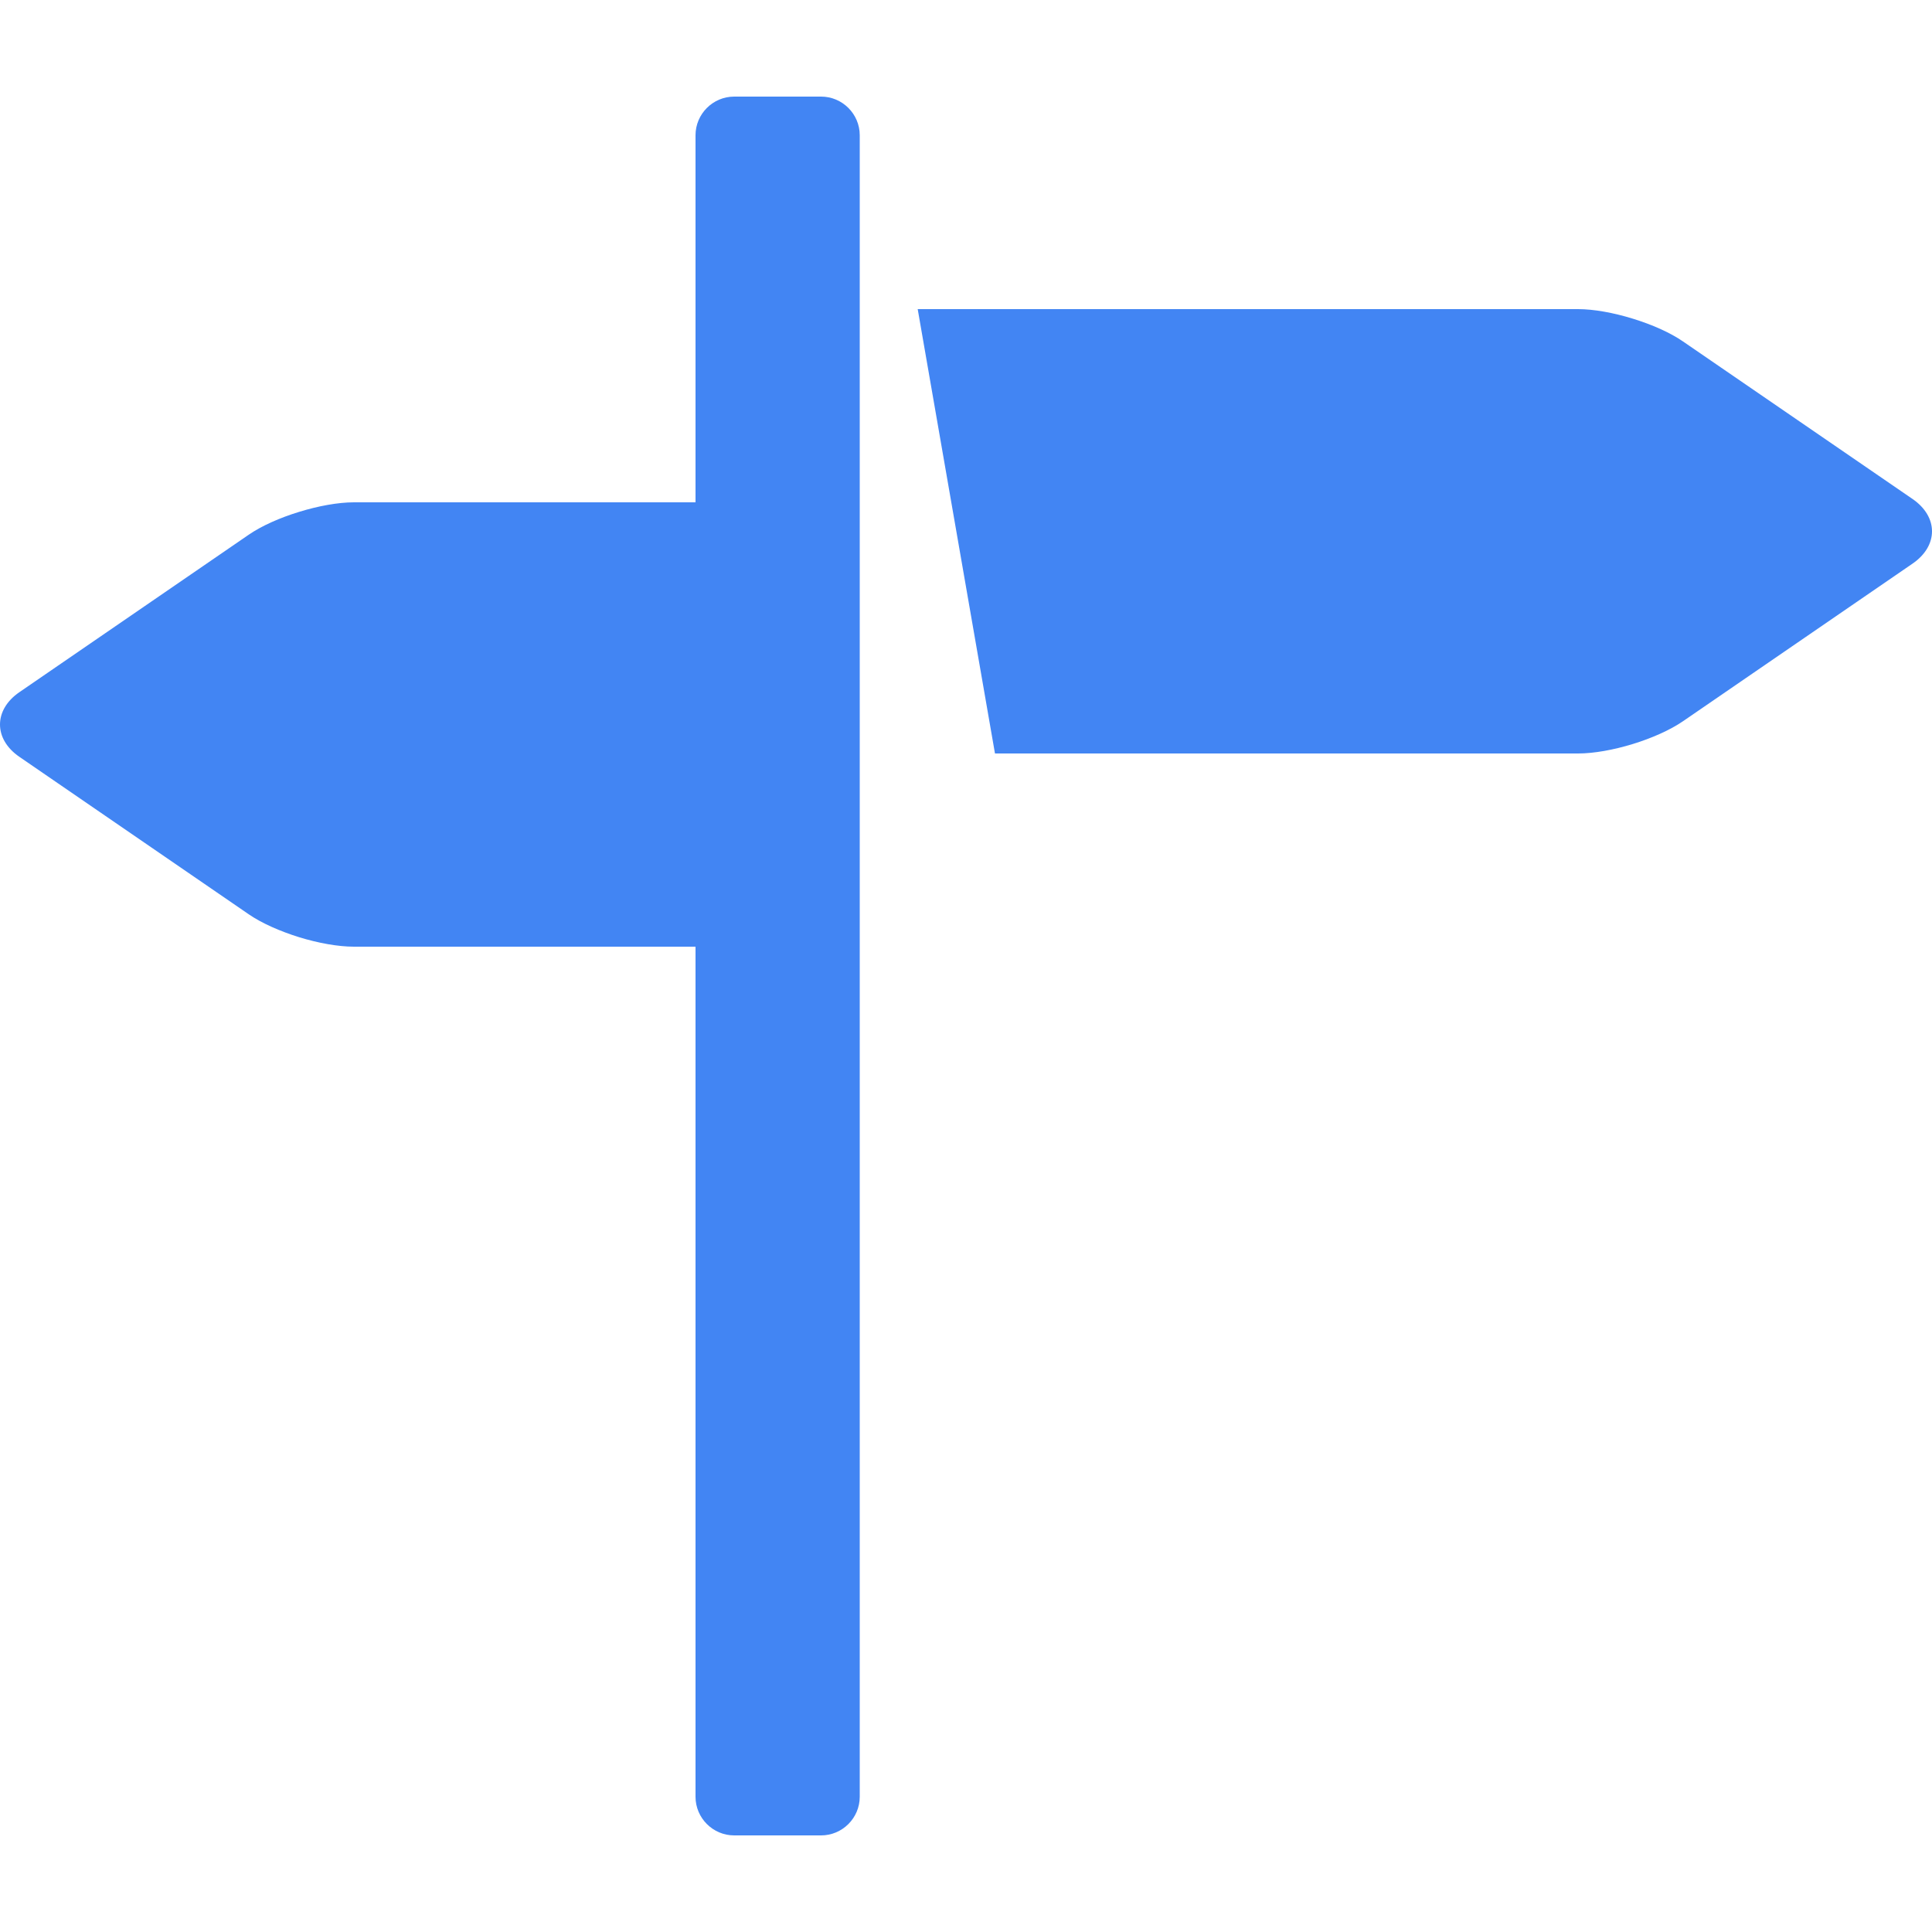
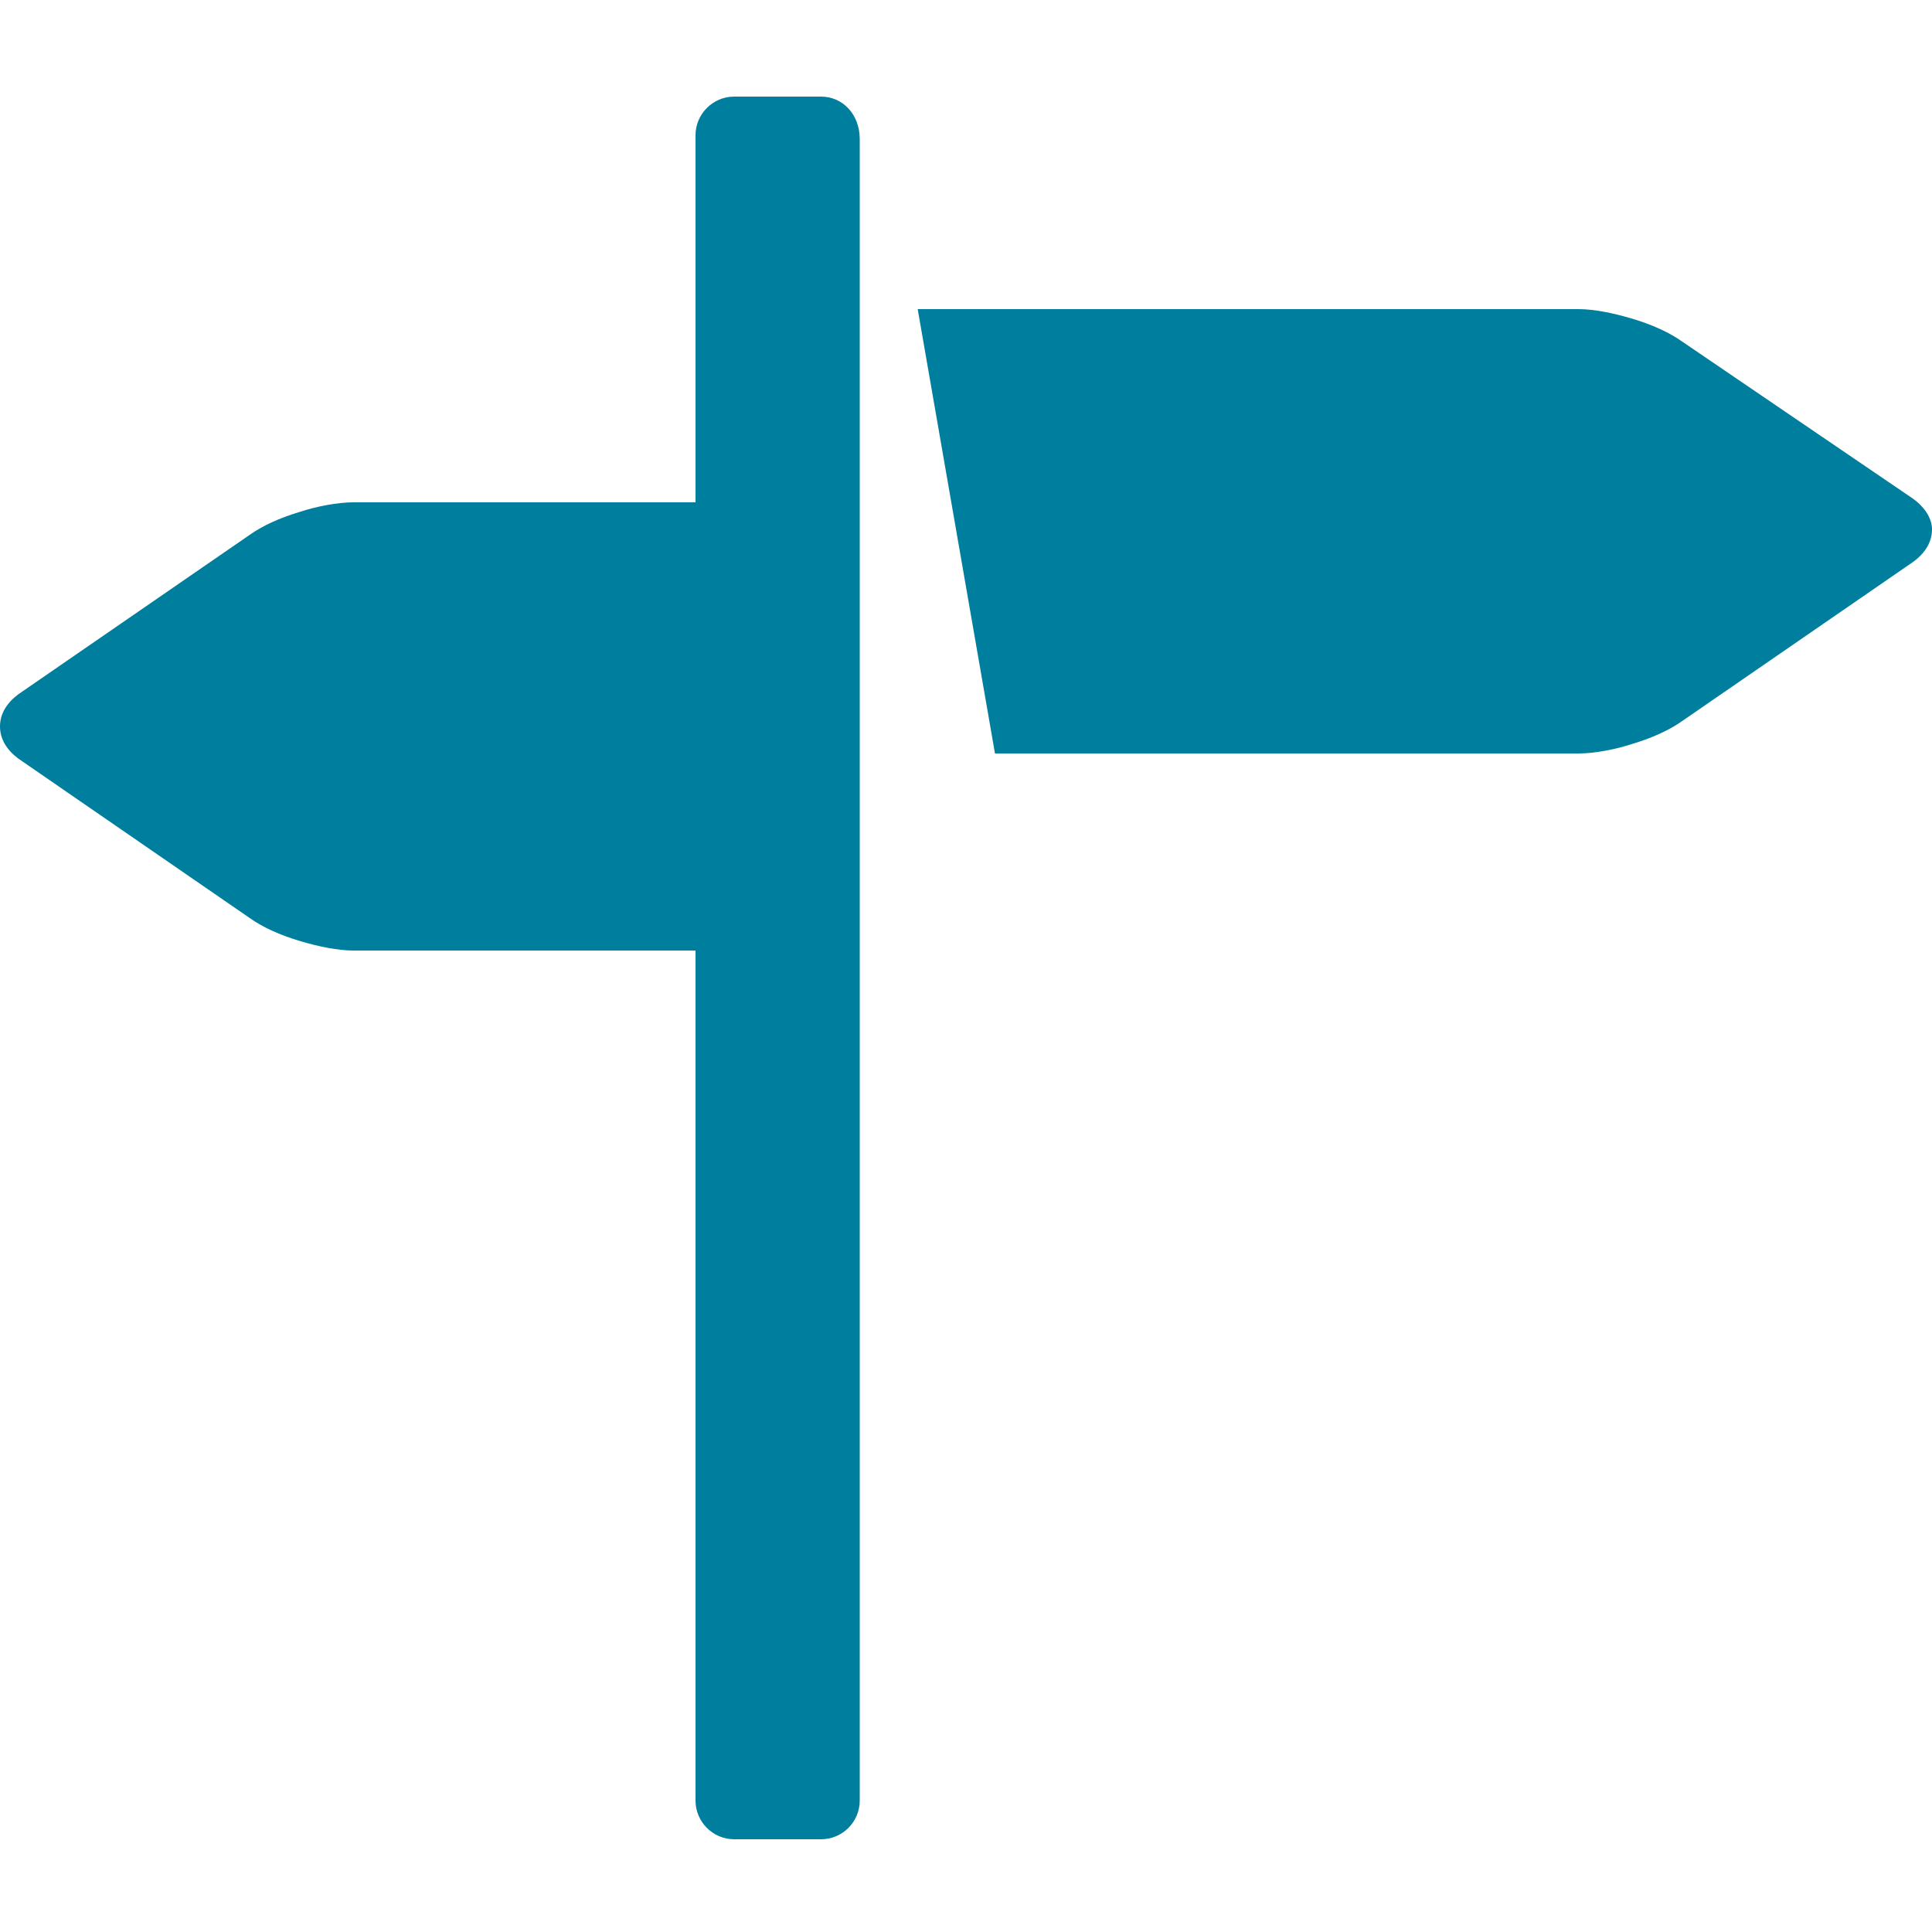
- <svg xmlns="http://www.w3.org/2000/svg" width="100px" height="100px" version="1.1" xml:space="preserve" style="fill-rule:evenodd;clip-rule:evenodd;stroke-linejoin:round;stroke-miterlimit:1.414;">
+ <svg xmlns="http://www.w3.org/2000/svg" version="1.1" id="Layer_1" x="0px" y="0px" viewBox="-247 370.9 100 100" enable-background="new -247 370.9 100 100" xml:space="preserve">
  <g>
    <g id="Layer1">
      <g>
-         <path d="M98.993,25.827L87.117,17.677C86.447,17.213 85.5,16.797 84.513,16.494C83.527,16.19 82.503,16 81.677,16L47.5,16L51.5,39L81.677,39C82.503,39 83.527,38.813 84.513,38.51C85.5,38.207 86.447,37.787 87.117,37.327L98.993,29.173C99.663,28.713 100,28.11 100,27.5C100,26.894 99.663,26.287 98.993,25.827ZM42.5,5L38,5C36.9,5 36,5.9 36,7L36,26L18.32,26C17.493,26 16.47,26.19 15.483,26.494C14.5,26.794 13.55,27.213 12.88,27.673L1.003,35.827C0.333,36.287 0,36.894 0,37.5C0,38.107 0.333,38.713 1.003,39.173L12.88,47.327C13.55,47.787 14.5,48.204 15.483,48.51C16.47,48.813 17.493,49 18.32,49L36,49L36,93C36,94.1 36.9,95 38,95L42.5,95C43.6,95 44.5,94.1 44.5,93L44.5,7C44.5,5.9 43.6,5 42.5,5Z" style="fill:rgb(66,133,243);" />
+         <path fill="#007E9E" d="M-148,396.7l-11.9-8.1c-0.7-0.5-1.6-0.9-2.6-1.2c-1-0.3-2-0.5-2.8-0.5h-34.2l4,23h30.2     c0.8,0,1.9-0.2,2.8-0.5c1-0.3,1.9-0.7,2.6-1.2l11.9-8.2c0.7-0.5,1-1.1,1-1.7C-147,397.8-147.3,397.2-148,396.7z M-204.5,375.9     h-4.5c-1.1,0-2,0.9-2,2v19h-17.7c-0.8,0-1.9,0.2-2.8,0.5c-1,0.3-1.9,0.7-2.6,1.2l-11.9,8.2c-0.7,0.5-1,1.1-1,1.7     c0,0.6,0.3,1.2,1,1.7l11.9,8.2c0.7,0.5,1.6,0.9,2.6,1.2c1,0.3,2,0.5,2.8,0.5h17.7v44c0,1.1,0.9,2,2,2h4.5c1.1,0,2-0.9,2-2v-86     C-202.5,376.8-203.4,375.9-204.5,375.9z" />
      </g>
    </g>
  </g>
</svg>
